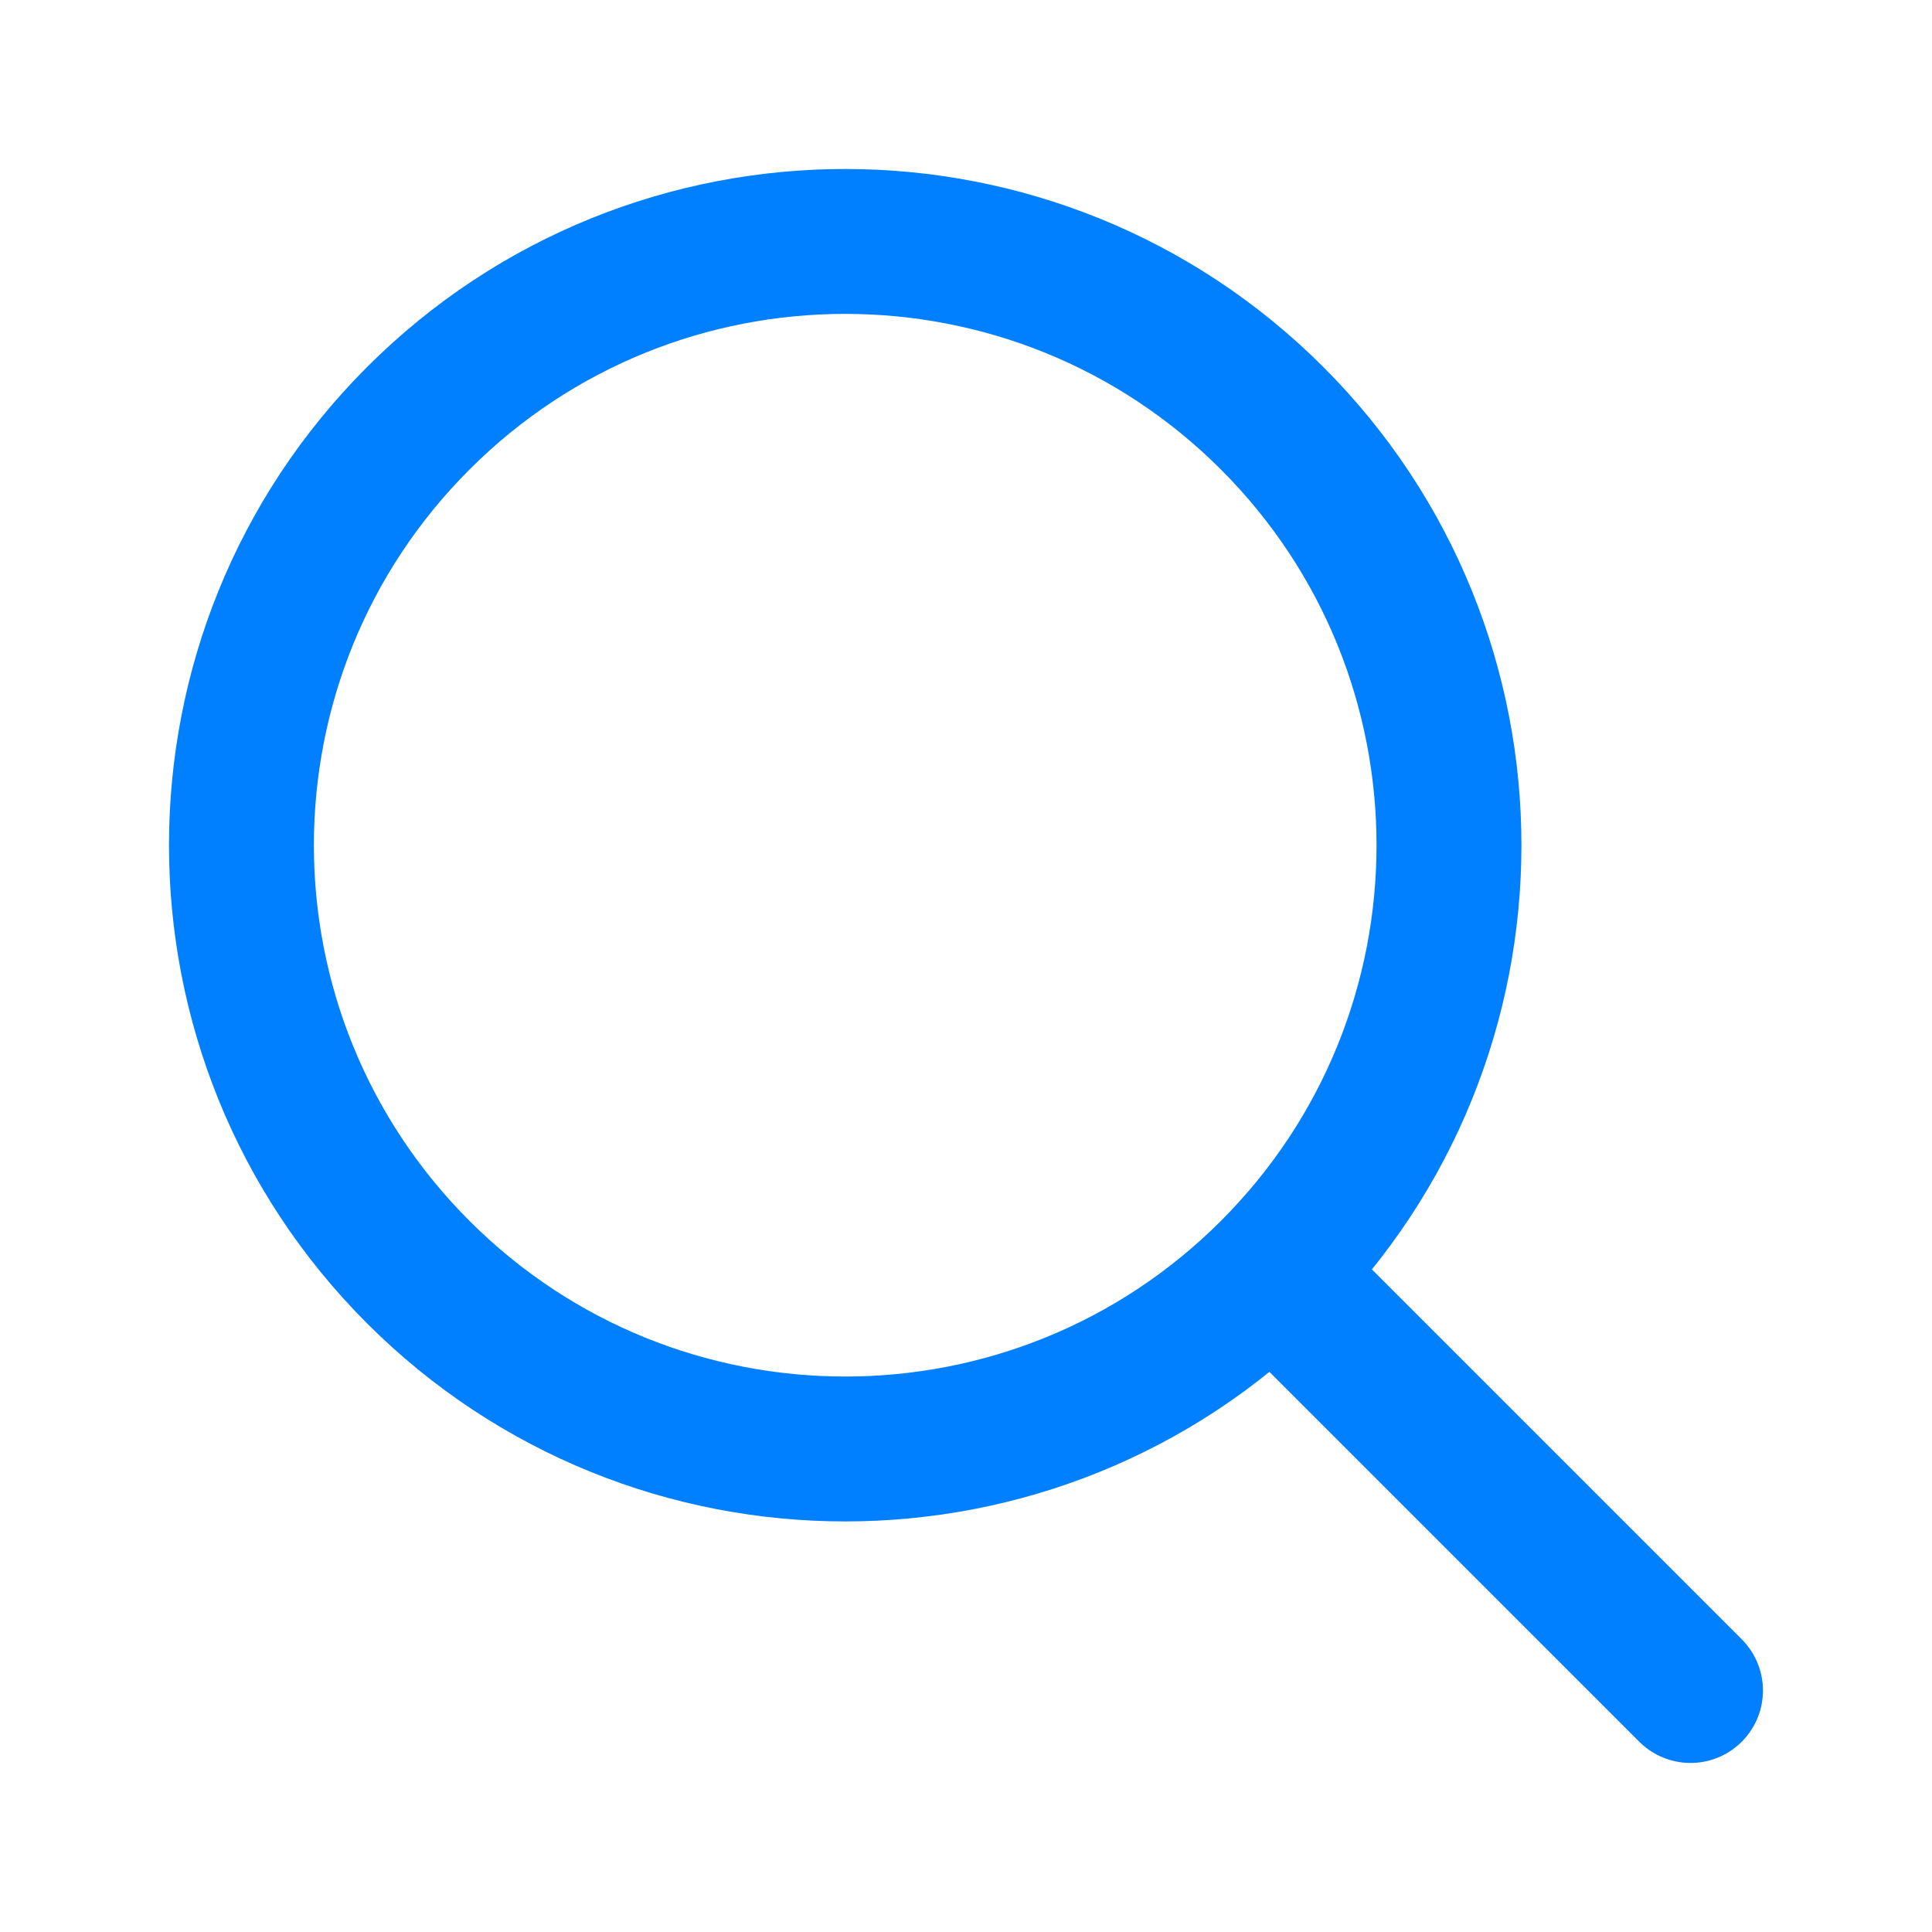
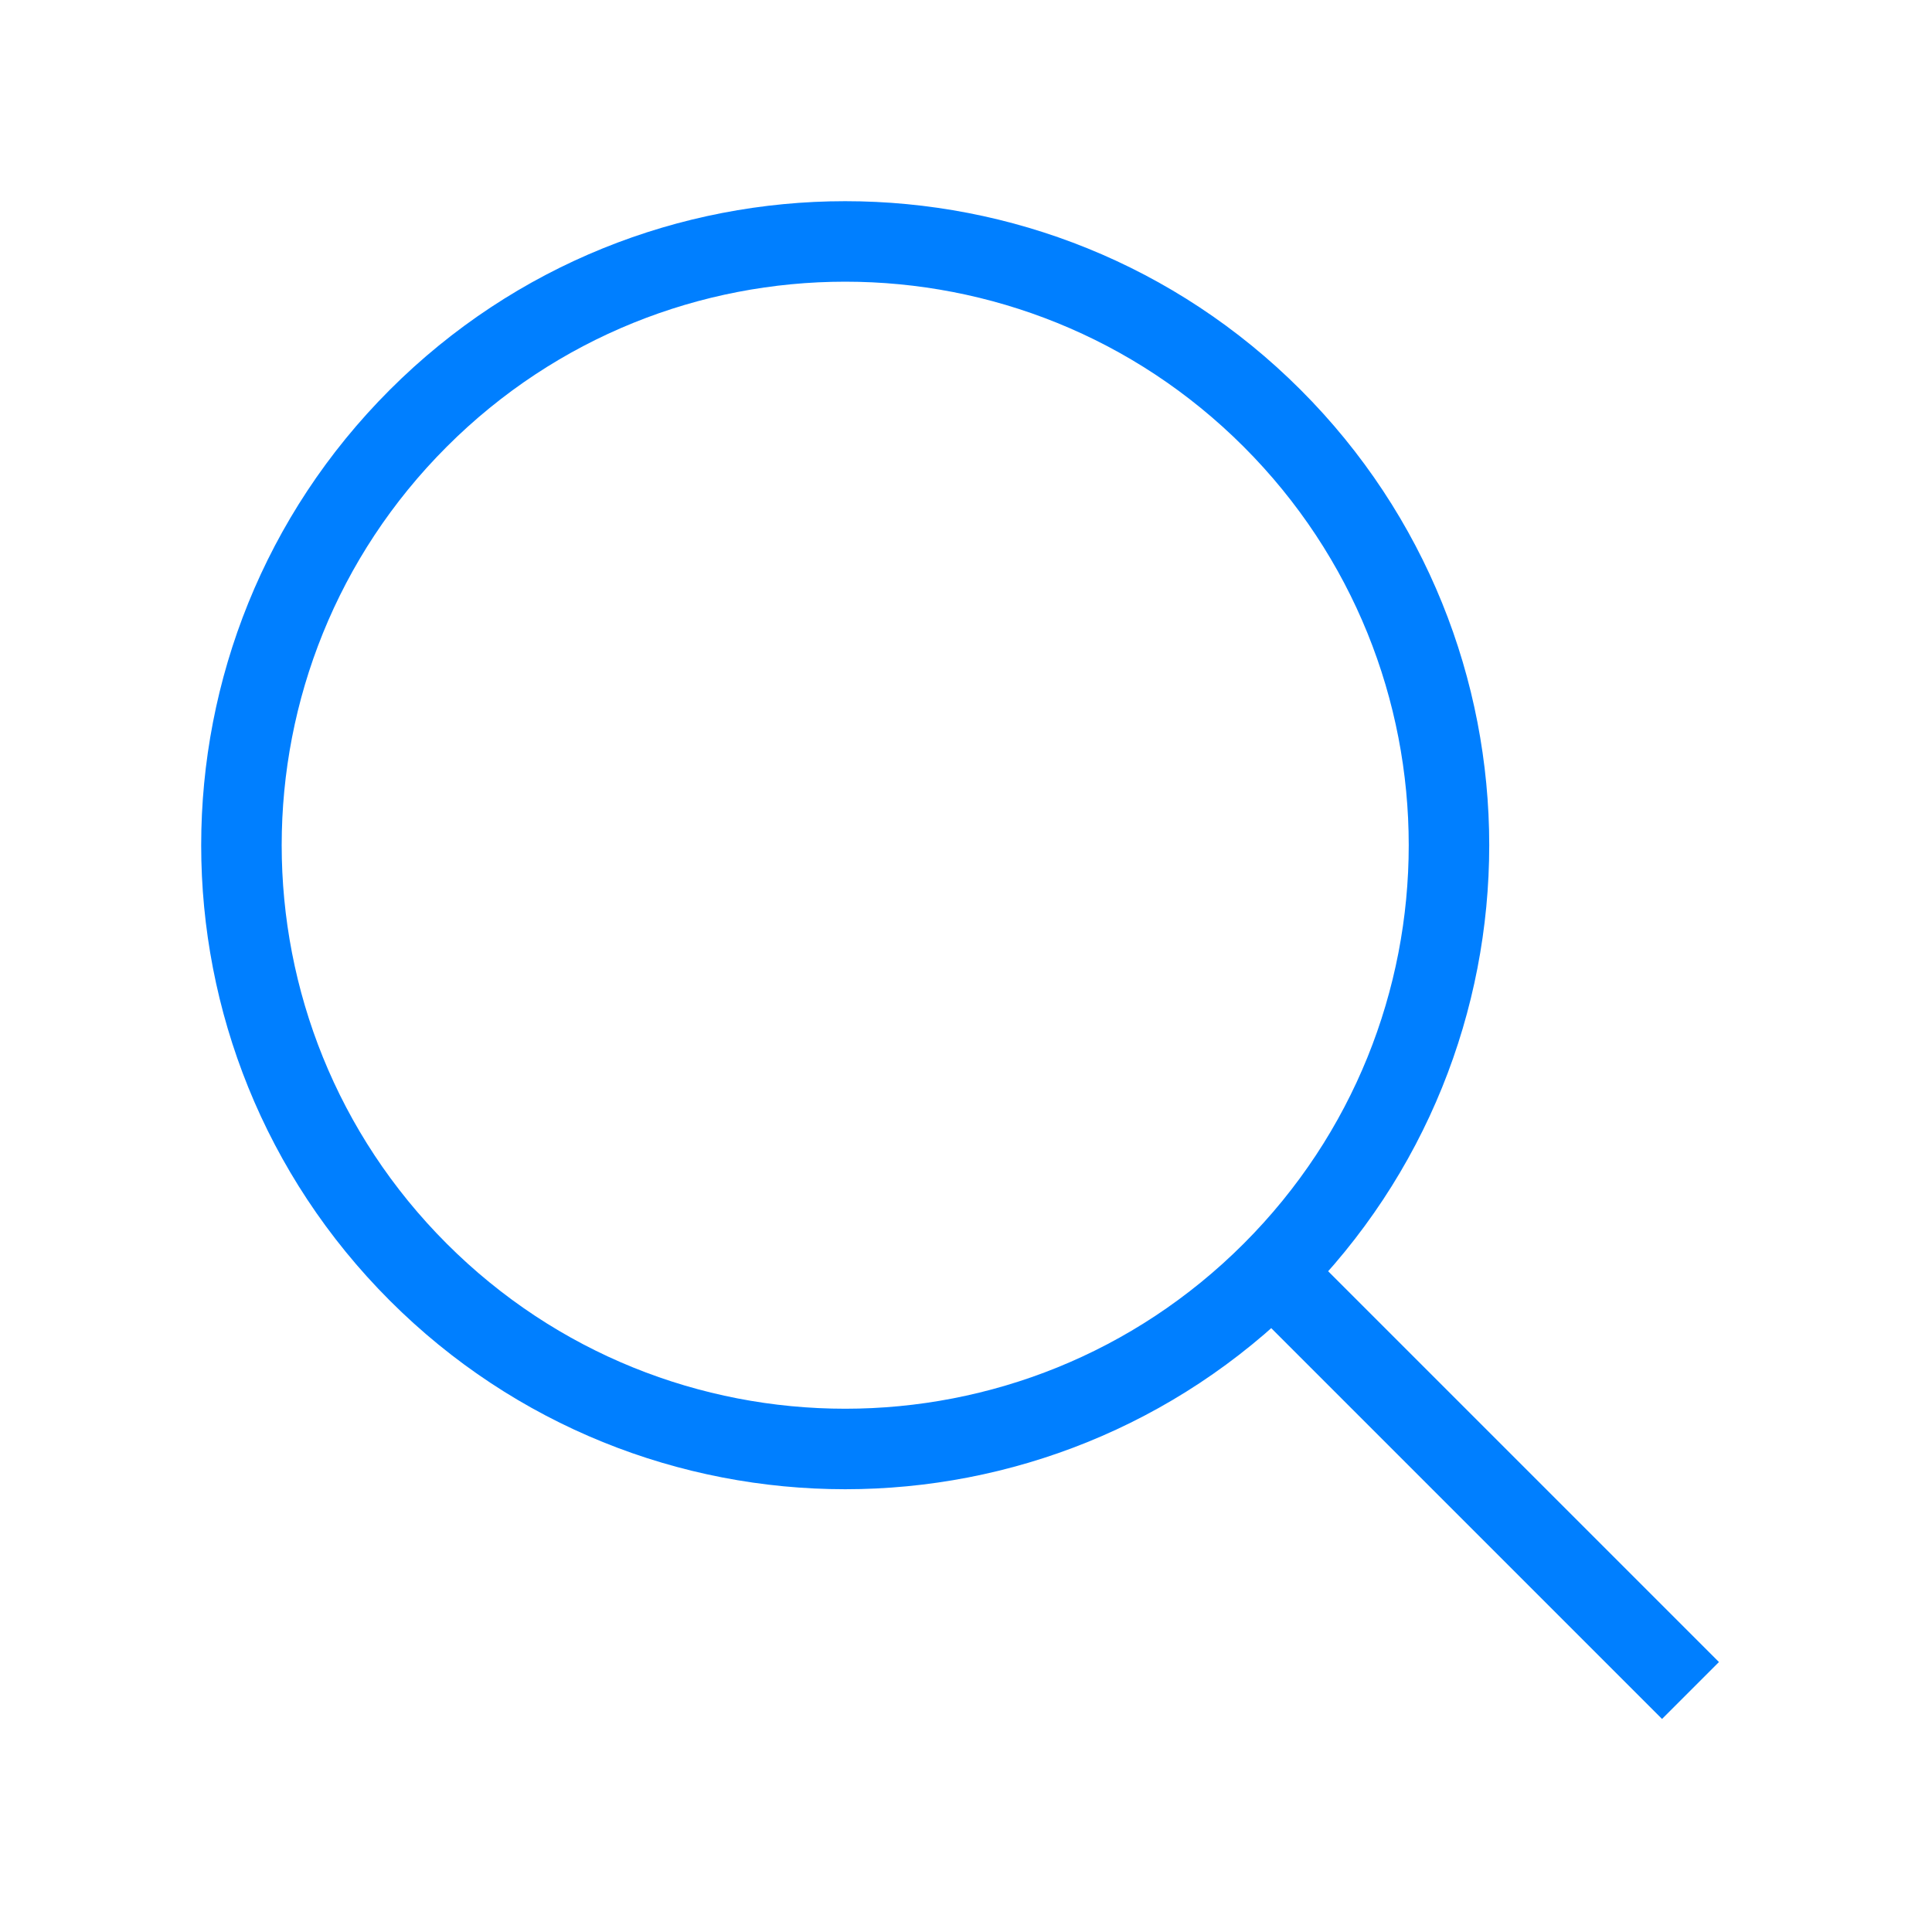
- <svg xmlns="http://www.w3.org/2000/svg" fill="none" viewBox="0 0 24 24" stroke-width="1.8" stroke="#007FFF" class="w-6 h-6">
-   <path stroke-linecap="round" stroke-linejoin="round" d="M21 21l-5.197-5.197m0 0A7.5 7.5 0 105.196 5.196a7.5 7.5 0 0010.607 10.607z" />
+ <svg xmlns="http://www.w3.org/2000/svg" fill="none" viewBox="0 0 24 24" strokeWidth="1.8" stroke="#007FFF" class="w-6 h-6">
+   <path strokeLinecap="round" strokeLinejoin="round" d="M21 21l-5.197-5.197m0 0A7.5 7.5 0 105.196 5.196a7.5 7.5 0 0010.607 10.607z" />
</svg>
